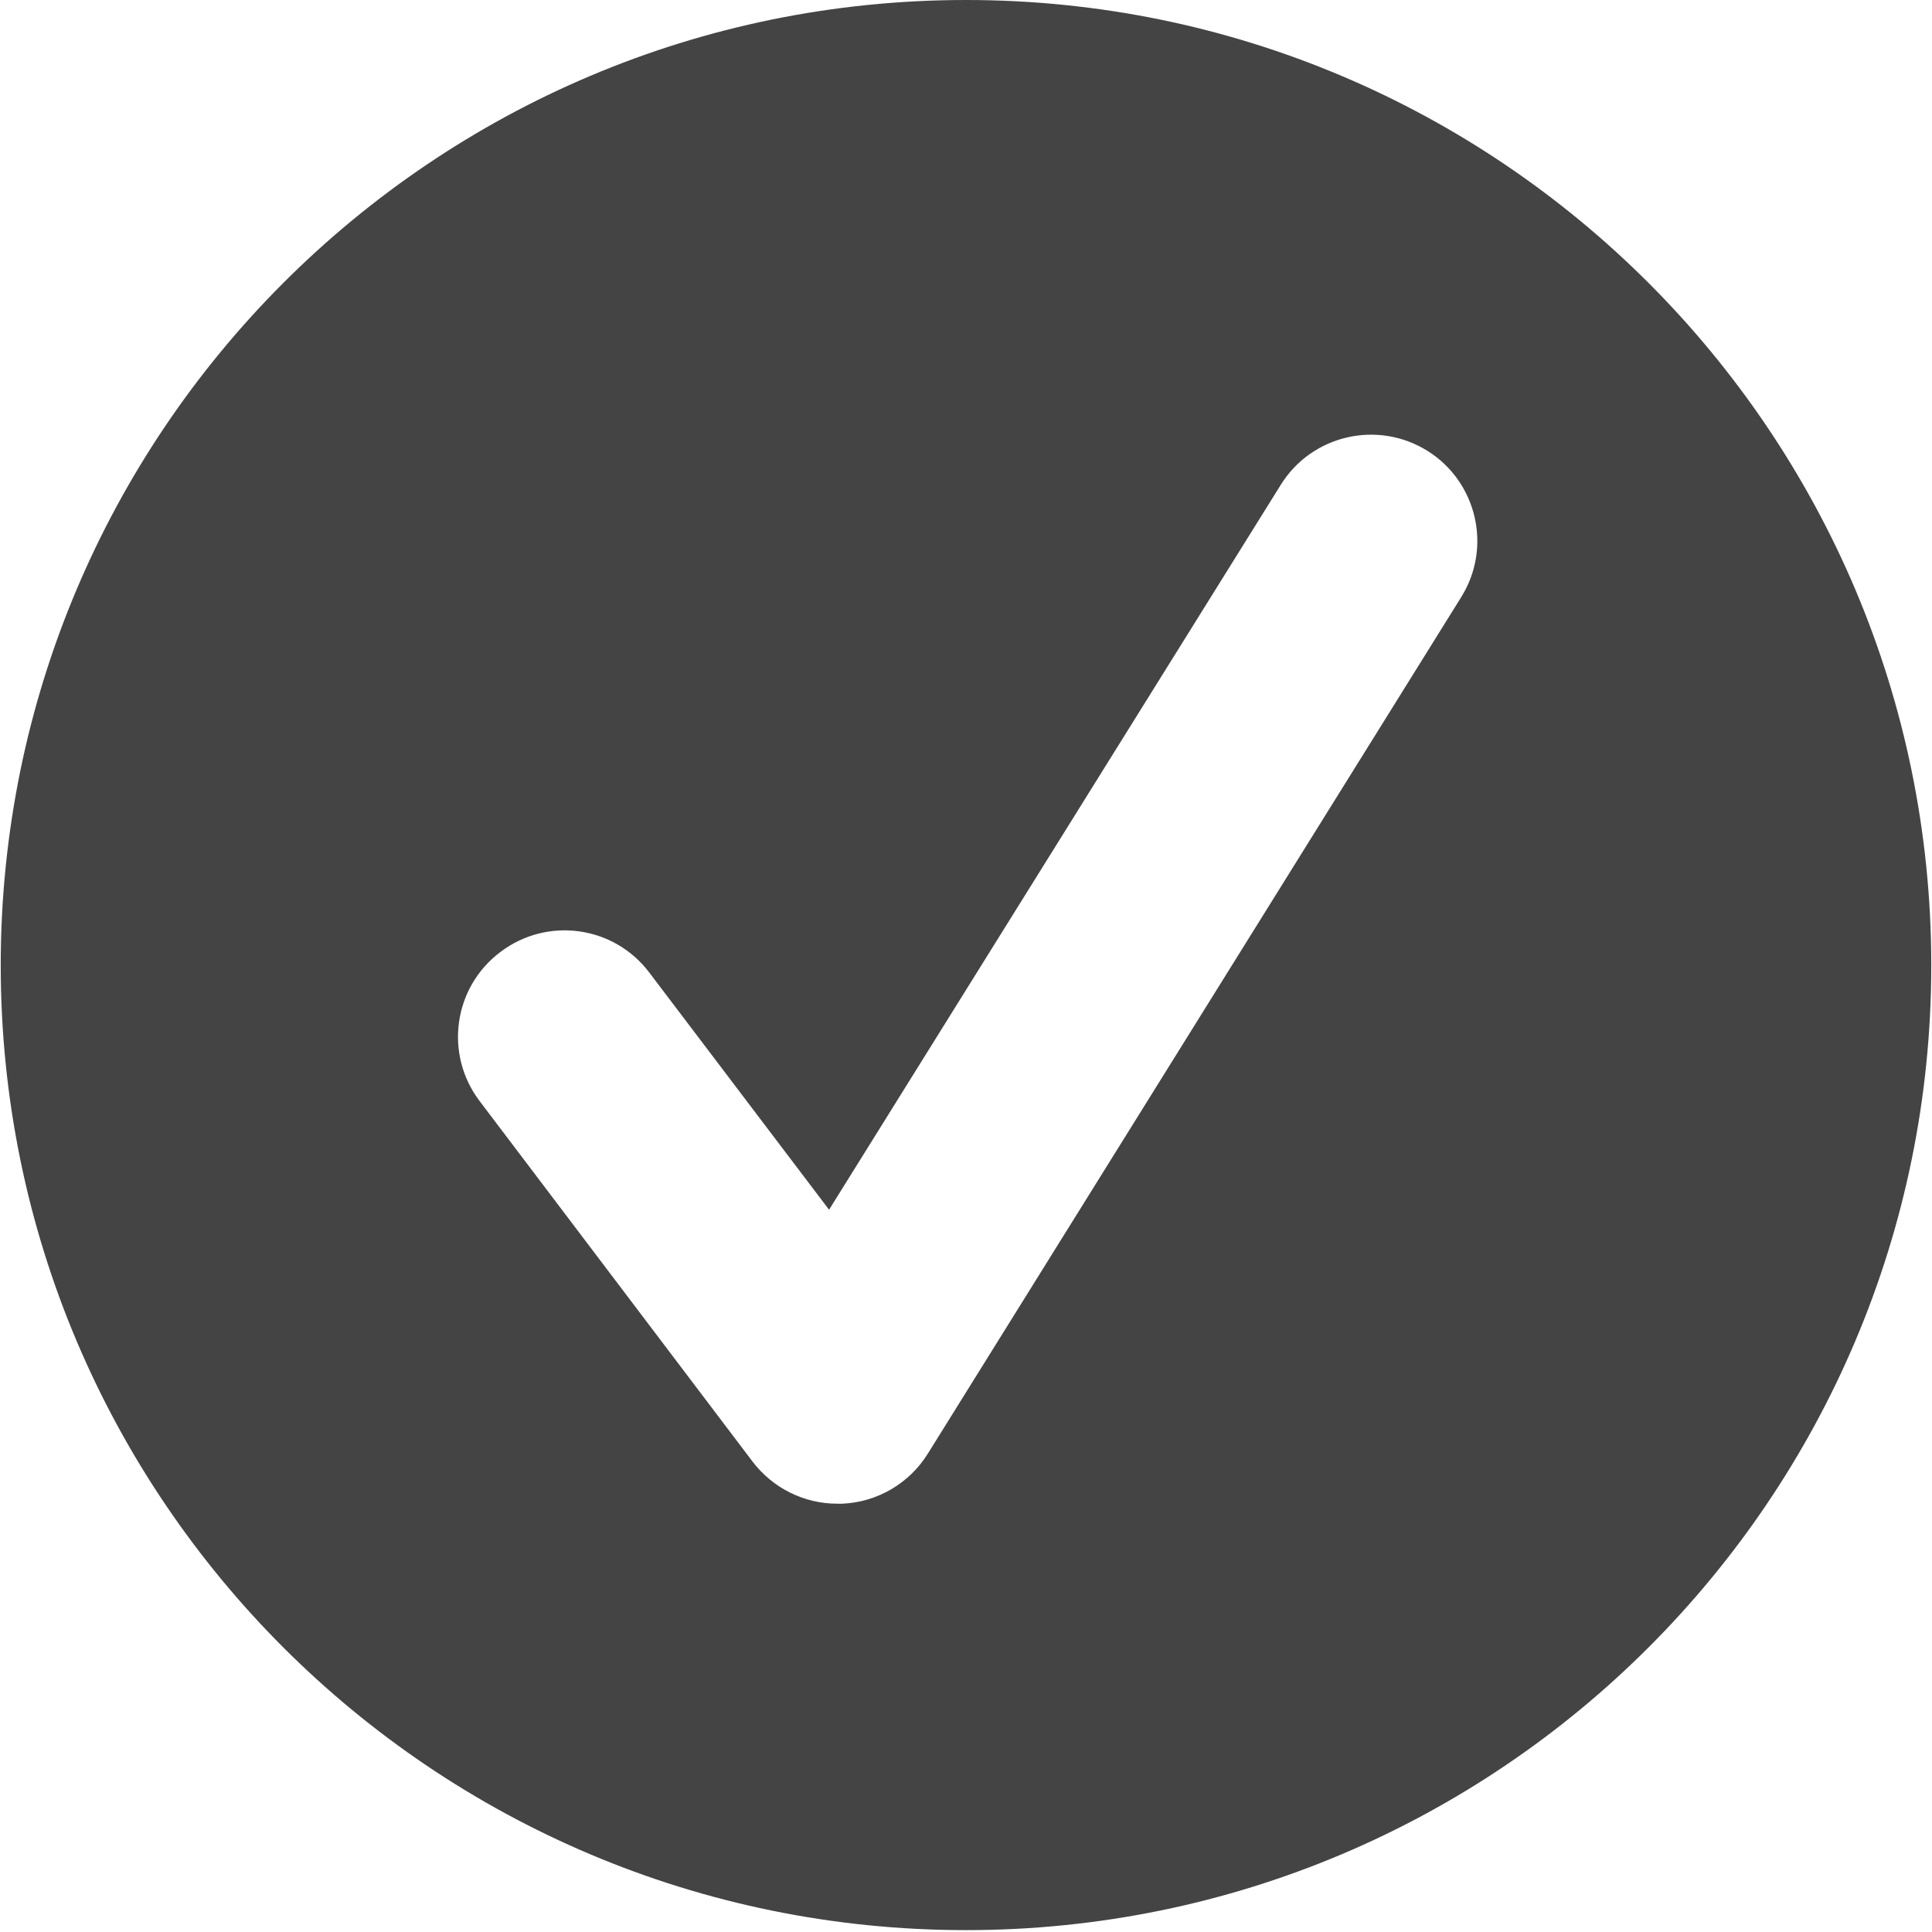
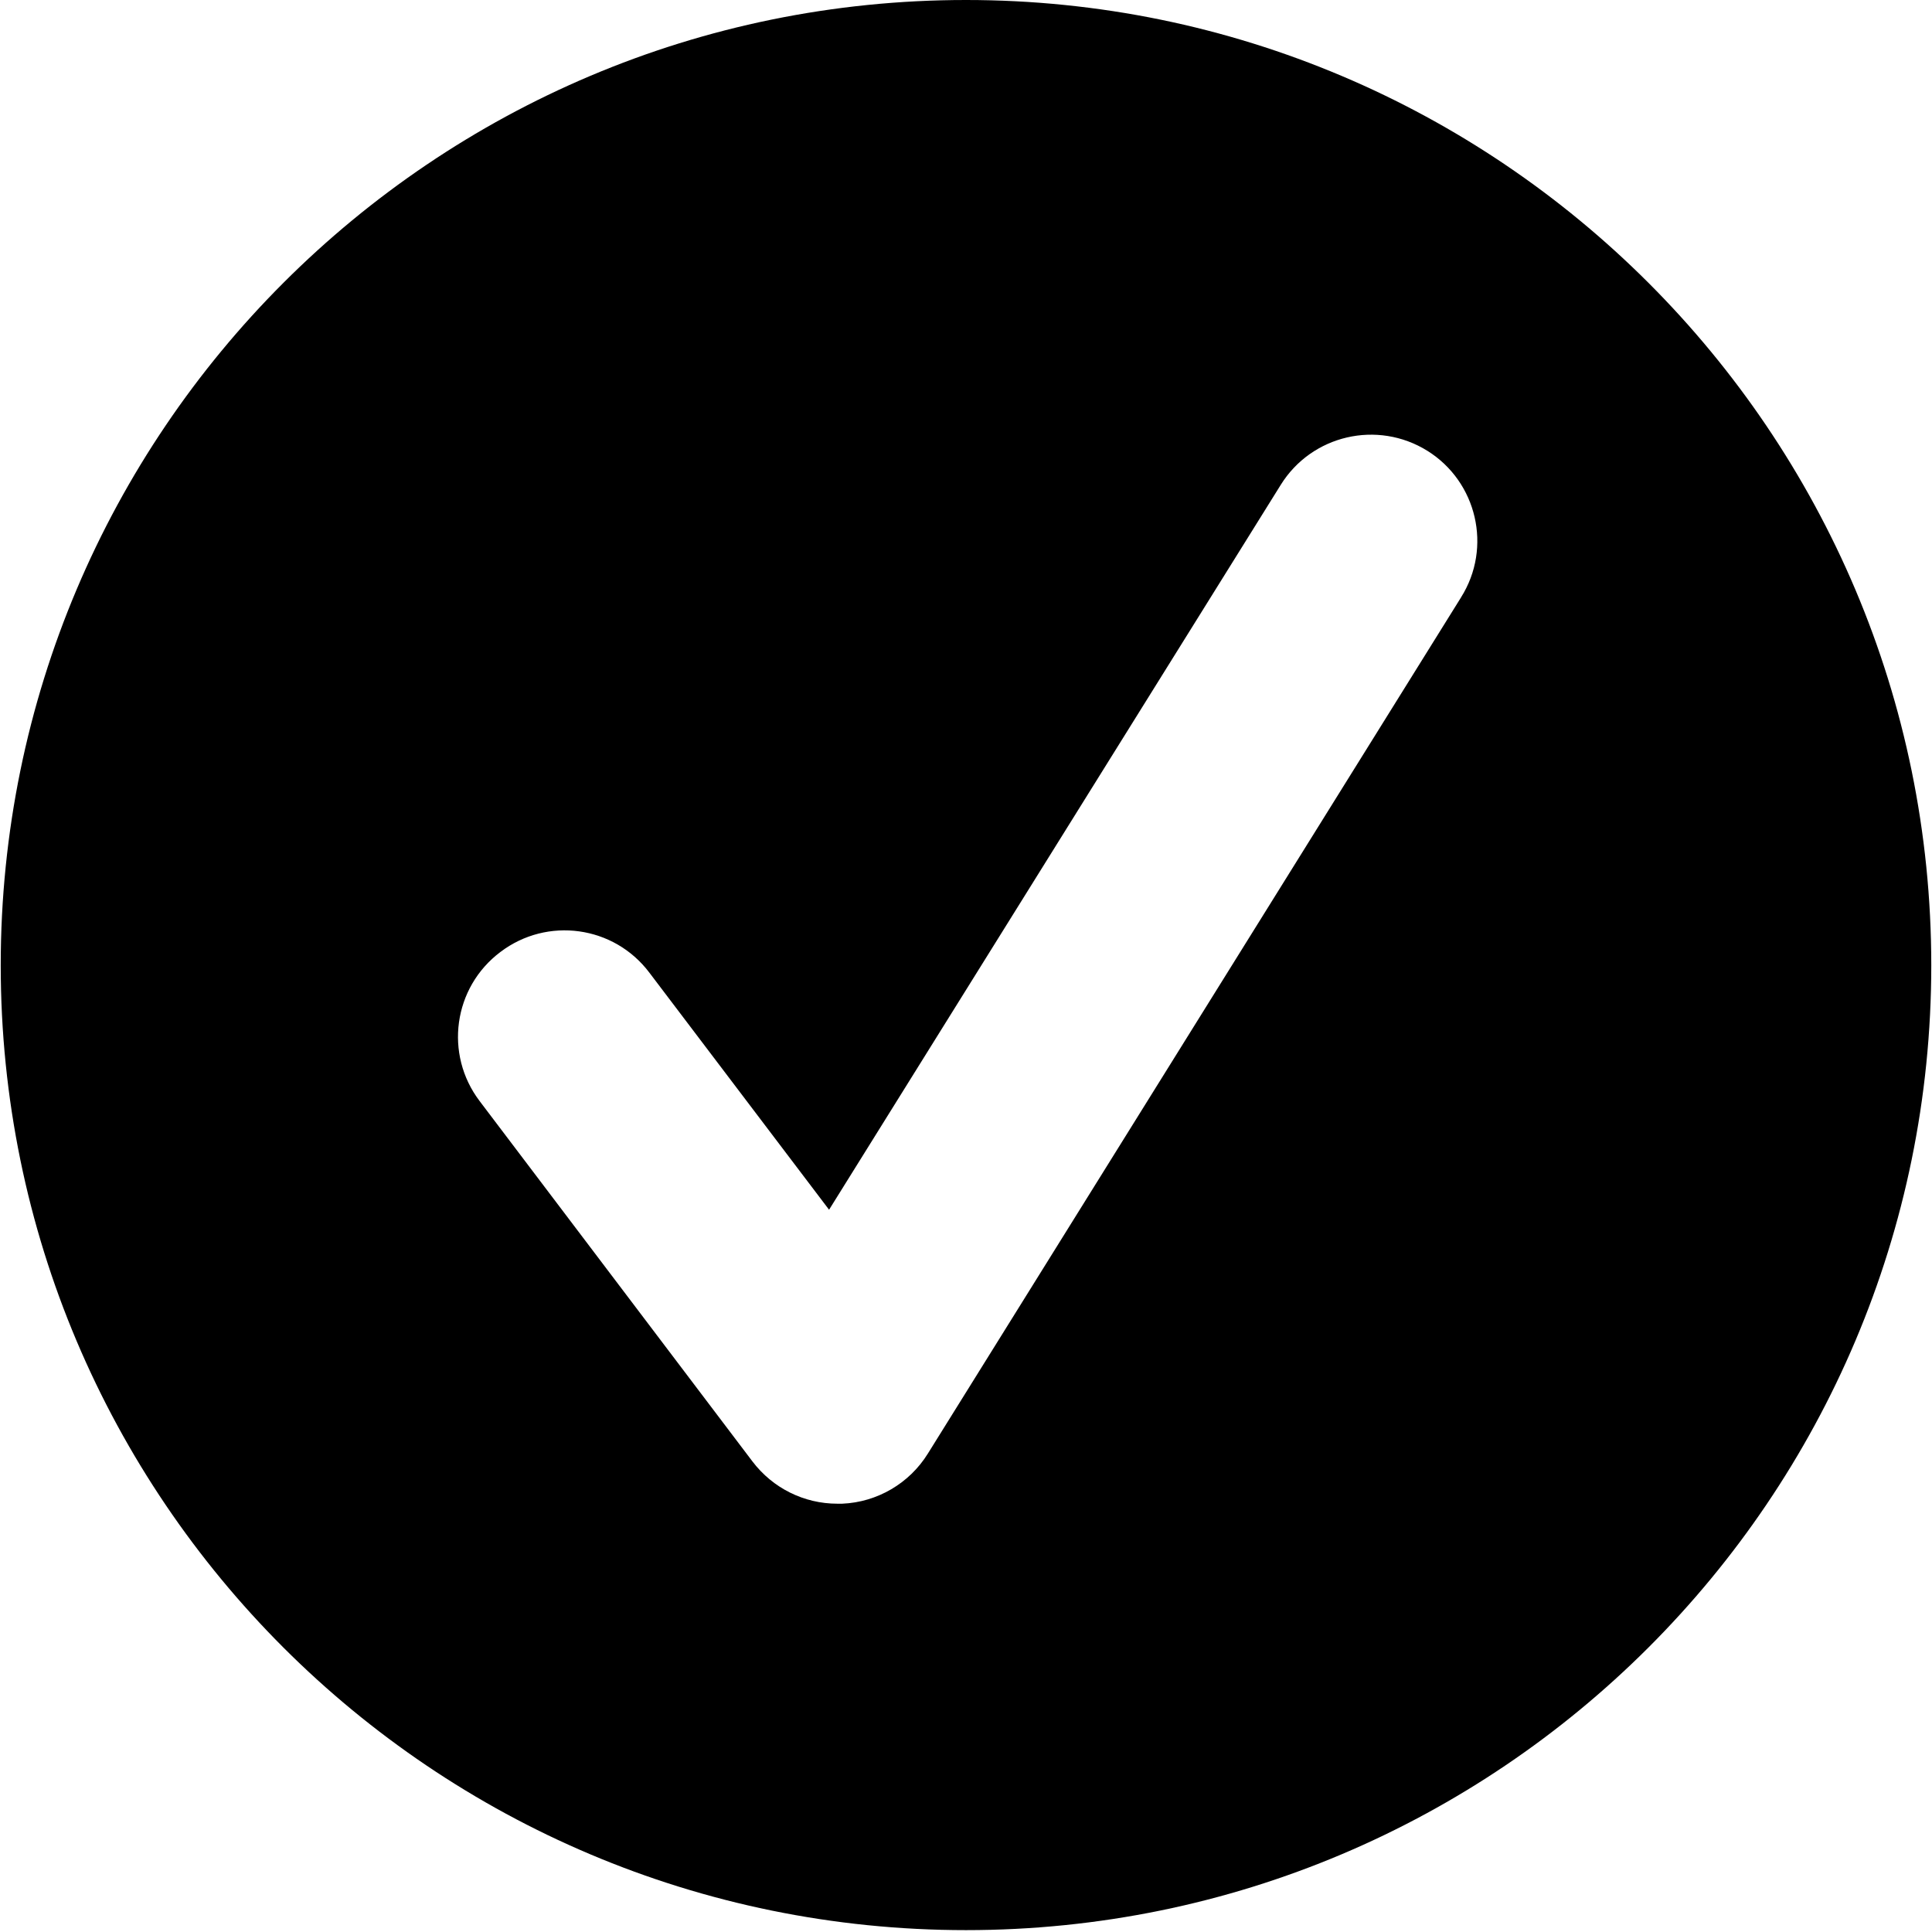
<svg xmlns="http://www.w3.org/2000/svg" version="1.1" width="32" height="32" viewBox="0 0 32 32">
-   <path fill="#444444" d="M16 0c-8.825 0-15.988 7.156-15.988 15.988s7.162 15.981 15.988 15.981 15.988-7.156 15.988-15.981-7.162-15.988-15.988-15.988zM24.2 9.894l-8.831 14.181c-0.306 0.494-0.838 0.806-1.419 0.831-0.025 0-0.056 0-0.081 0-0.55 0-1.069-0.256-1.406-0.7l-4.519-5.969c-0.588-0.775-0.438-1.881 0.344-2.469 0.775-0.588 1.881-0.438 2.469 0.344l2.975 3.925 7.481-12.006c0.512-0.825 1.6-1.081 2.431-0.563 0.819 0.513 1.075 1.6 0.556 2.425z" />
+   <path fill="#000000" d="M16 0c-8.825 0-15.988 7.156-15.988 15.988s7.162 15.981 15.988 15.981 15.988-7.156 15.988-15.981-7.162-15.988-15.988-15.988zM24.2 9.894l-8.831 14.181c-0.306 0.494-0.838 0.806-1.419 0.831-0.025 0-0.056 0-0.081 0-0.55 0-1.069-0.256-1.406-0.7l-4.519-5.969c-0.588-0.775-0.438-1.881 0.344-2.469 0.775-0.588 1.881-0.438 2.469 0.344l2.975 3.925 7.481-12.006c0.512-0.825 1.6-1.081 2.431-0.563 0.819 0.513 1.075 1.6 0.556 2.425z" />
</svg>
